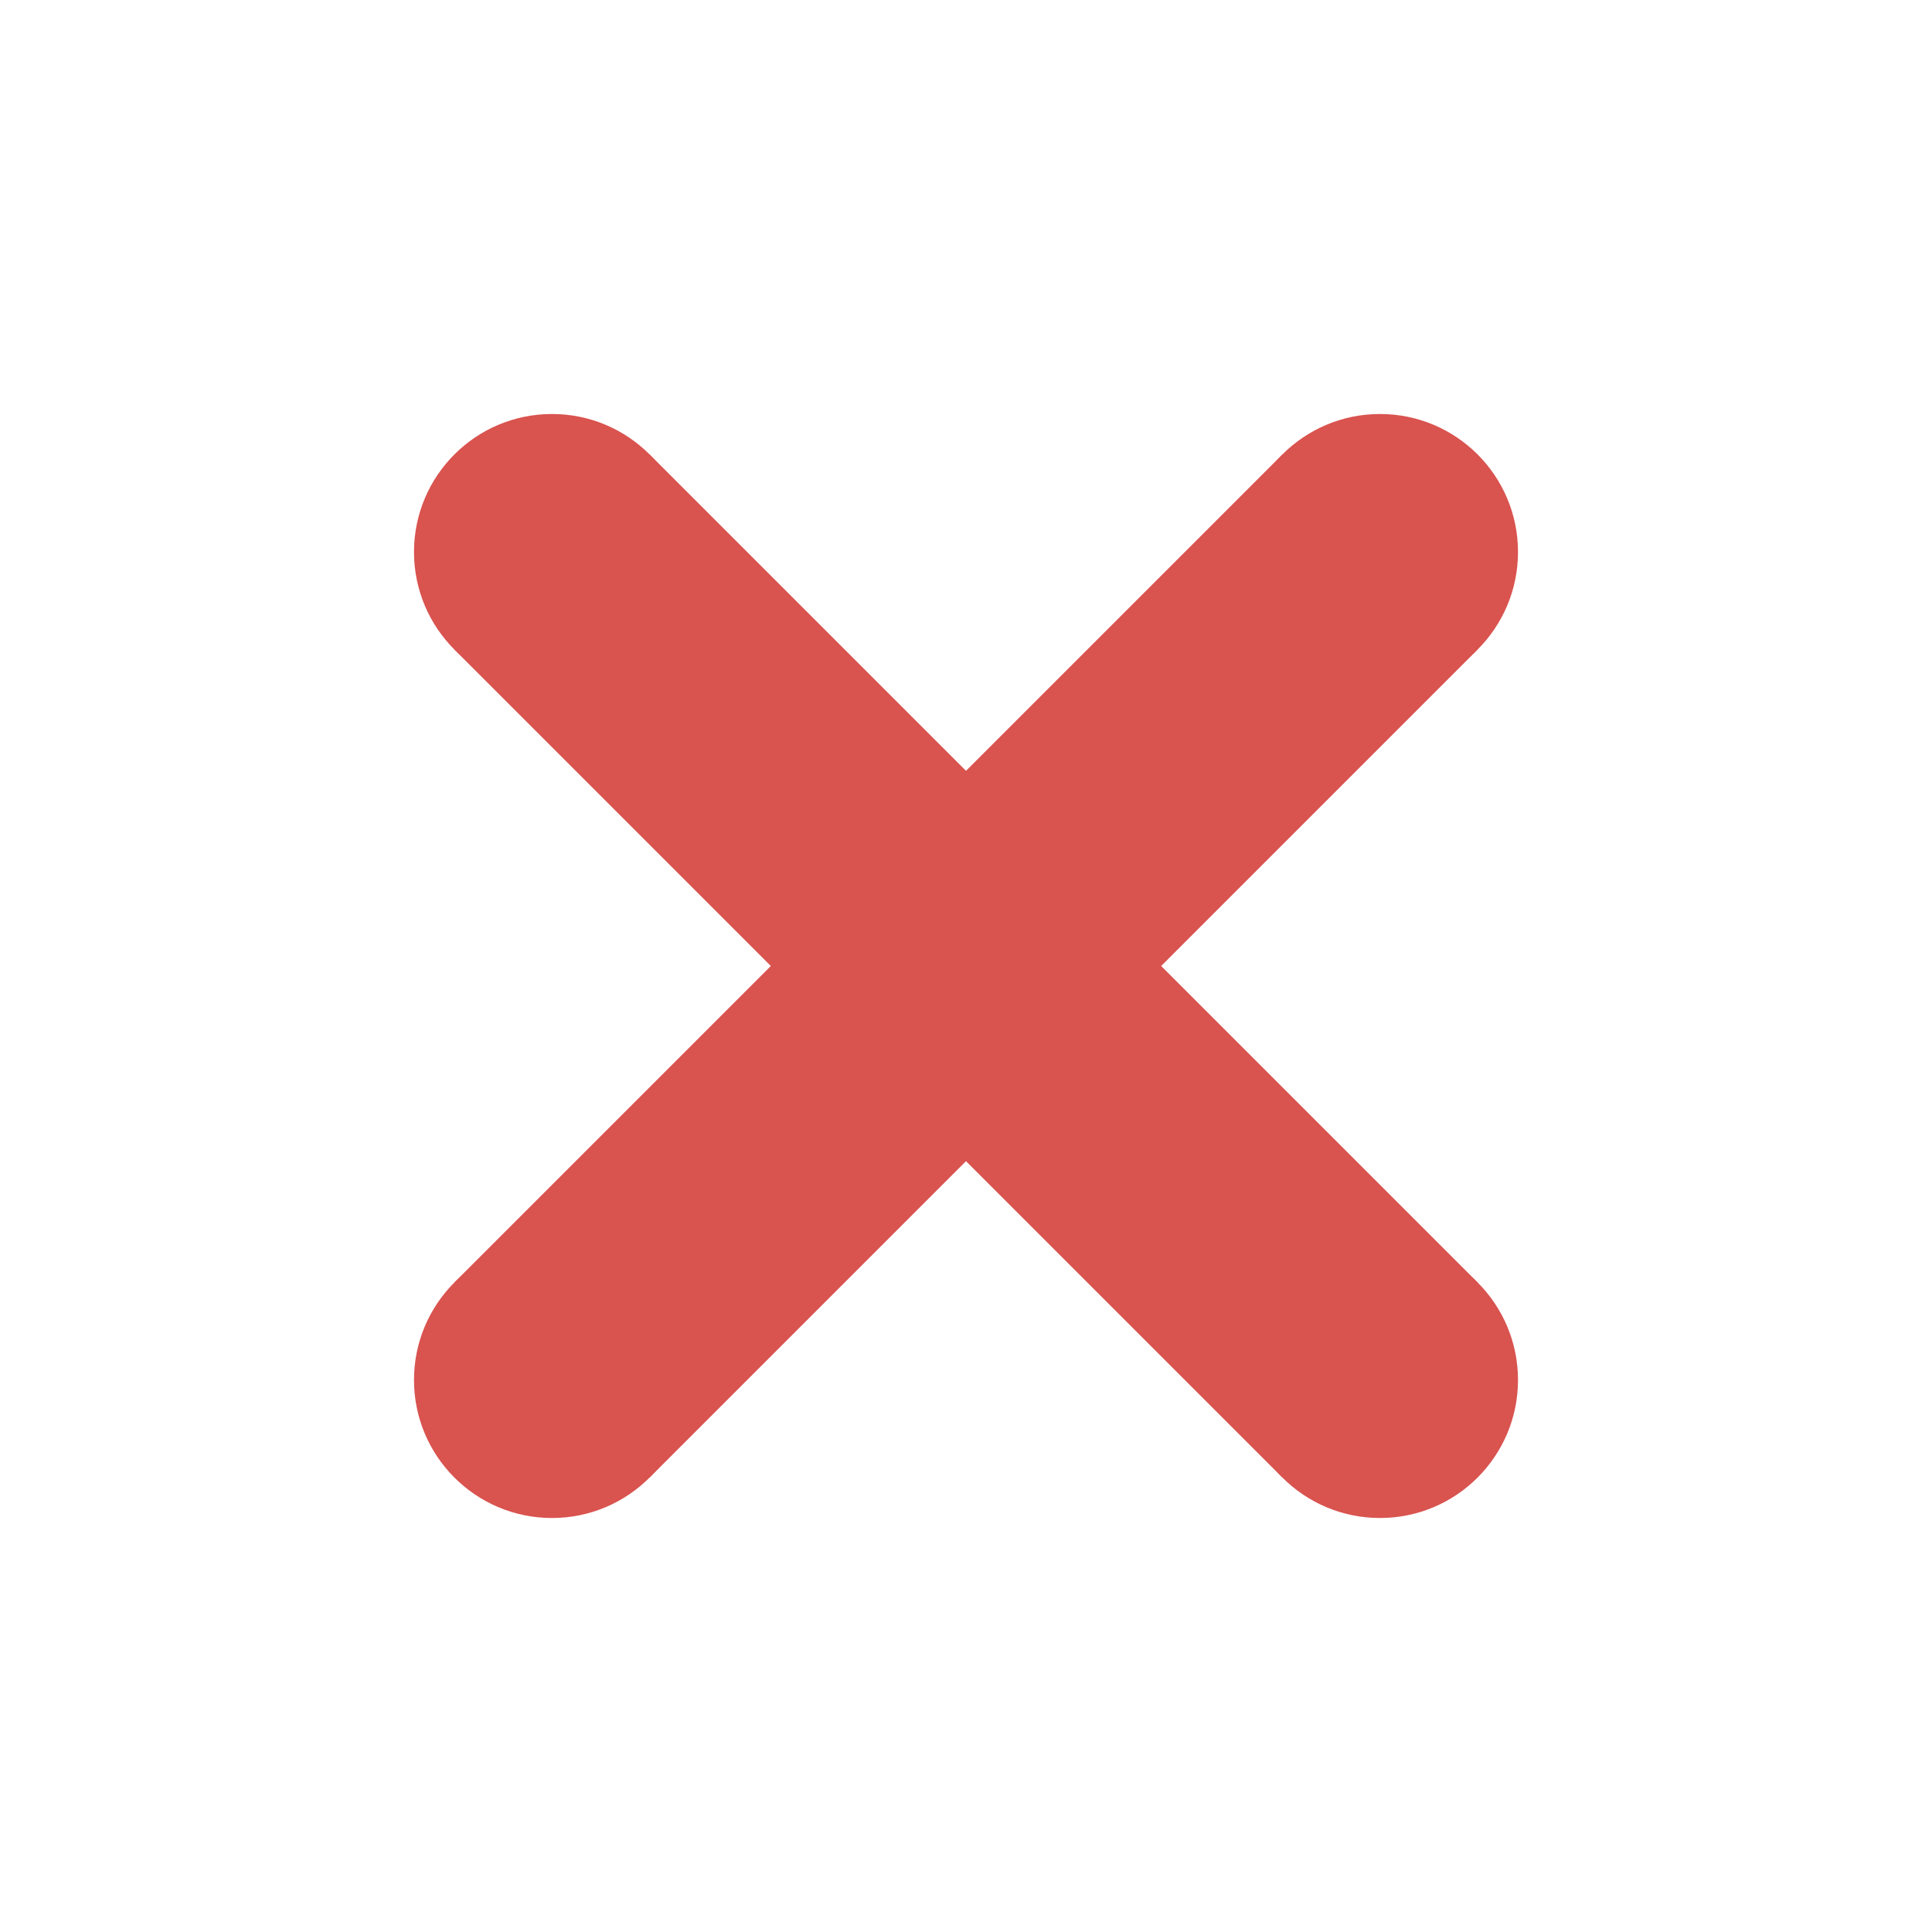
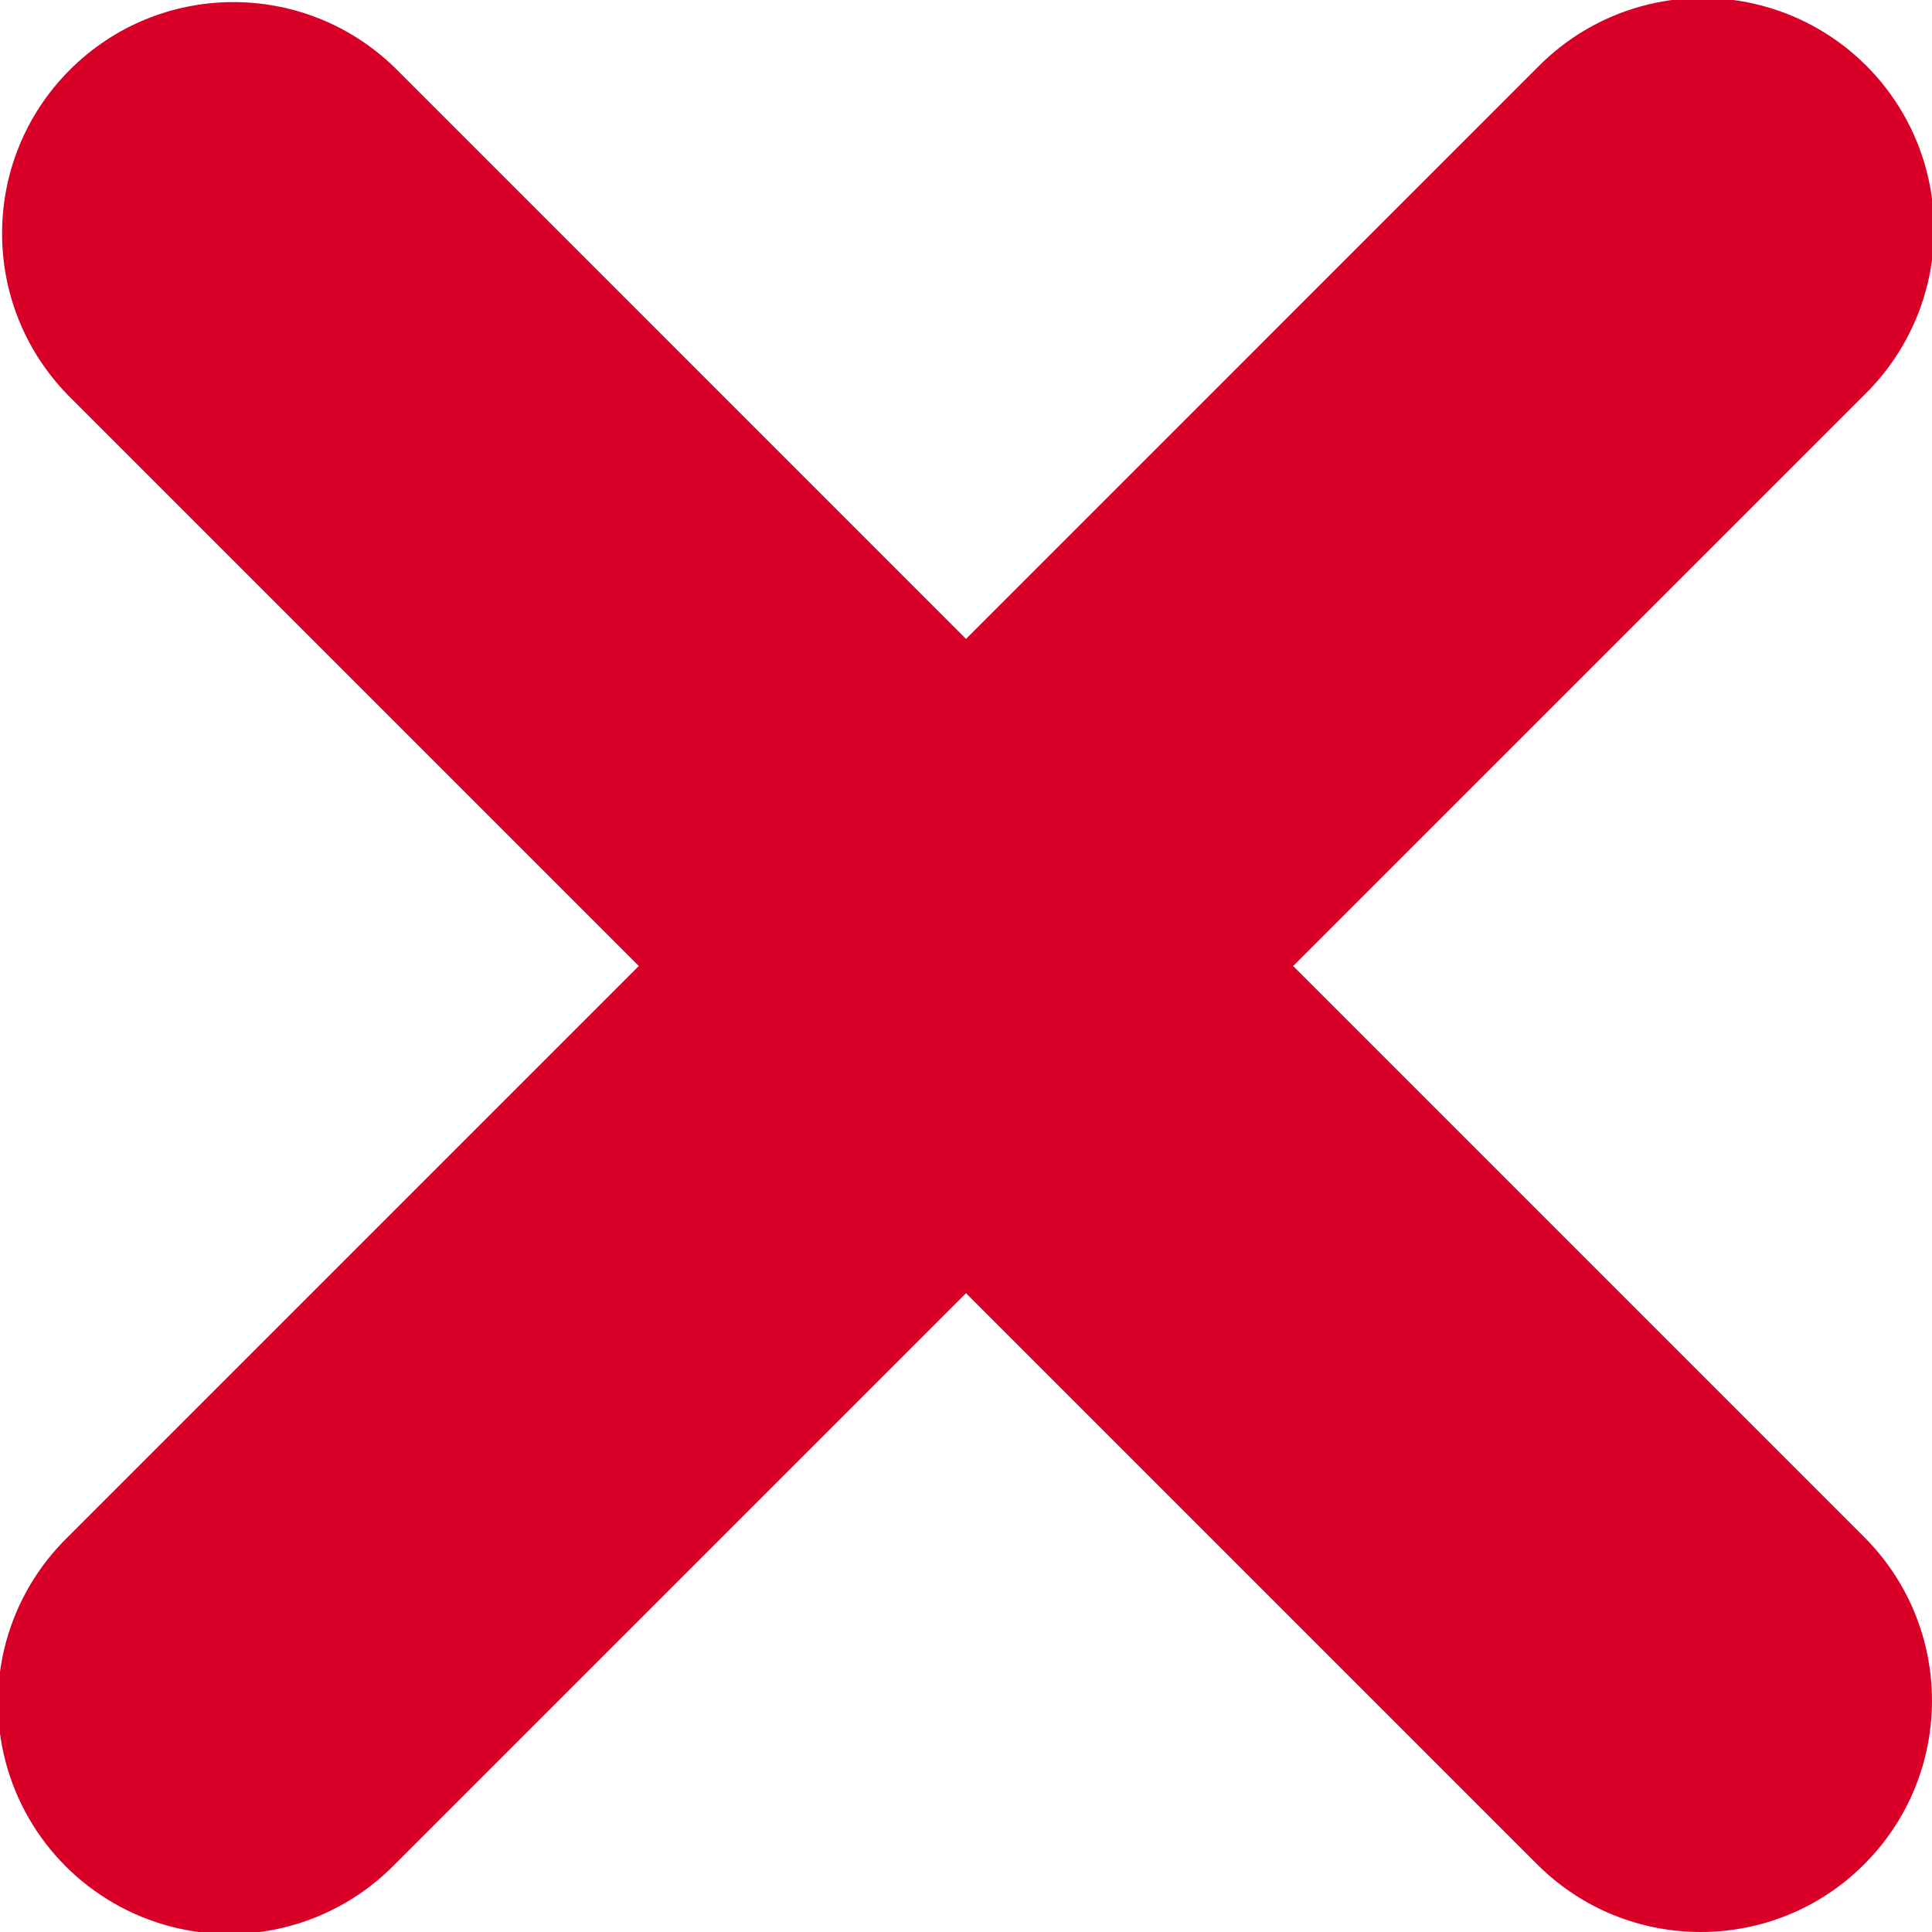
- <svg xmlns="http://www.w3.org/2000/svg" fill="#d9534f" viewBox="-2 -2 7 7">
-   <path stroke="#d9534f" d="M0 0l3 3m0-3L0 3" />
-   <circle r=".5" />
-   <circle cx="3" r=".5" />
-   <circle cy="3" r=".5" />
-   <circle cx="3" cy="3" r=".5" />
+ <svg xmlns="http://www.w3.org/2000/svg" width="512" height="512" viewBox="0 0 41.756 41.756">
+   <path d="M27.948 20.878L40.291 8.536a5 5 0 1 0-7.07-7.071L20.878 13.809 8.535 1.465a5 5 0 0 0-7.07 7.071l12.342 12.342L1.465 33.22a5 5 0 1 0 7.07 7.071l12.343-12.342 12.343 12.343c.976.977 2.256 1.464 3.535 1.464s2.56-.487 3.535-1.464a5 5 0 0 0 0-7.071L27.948 20.878z" fill="#D80027" />
</svg>
